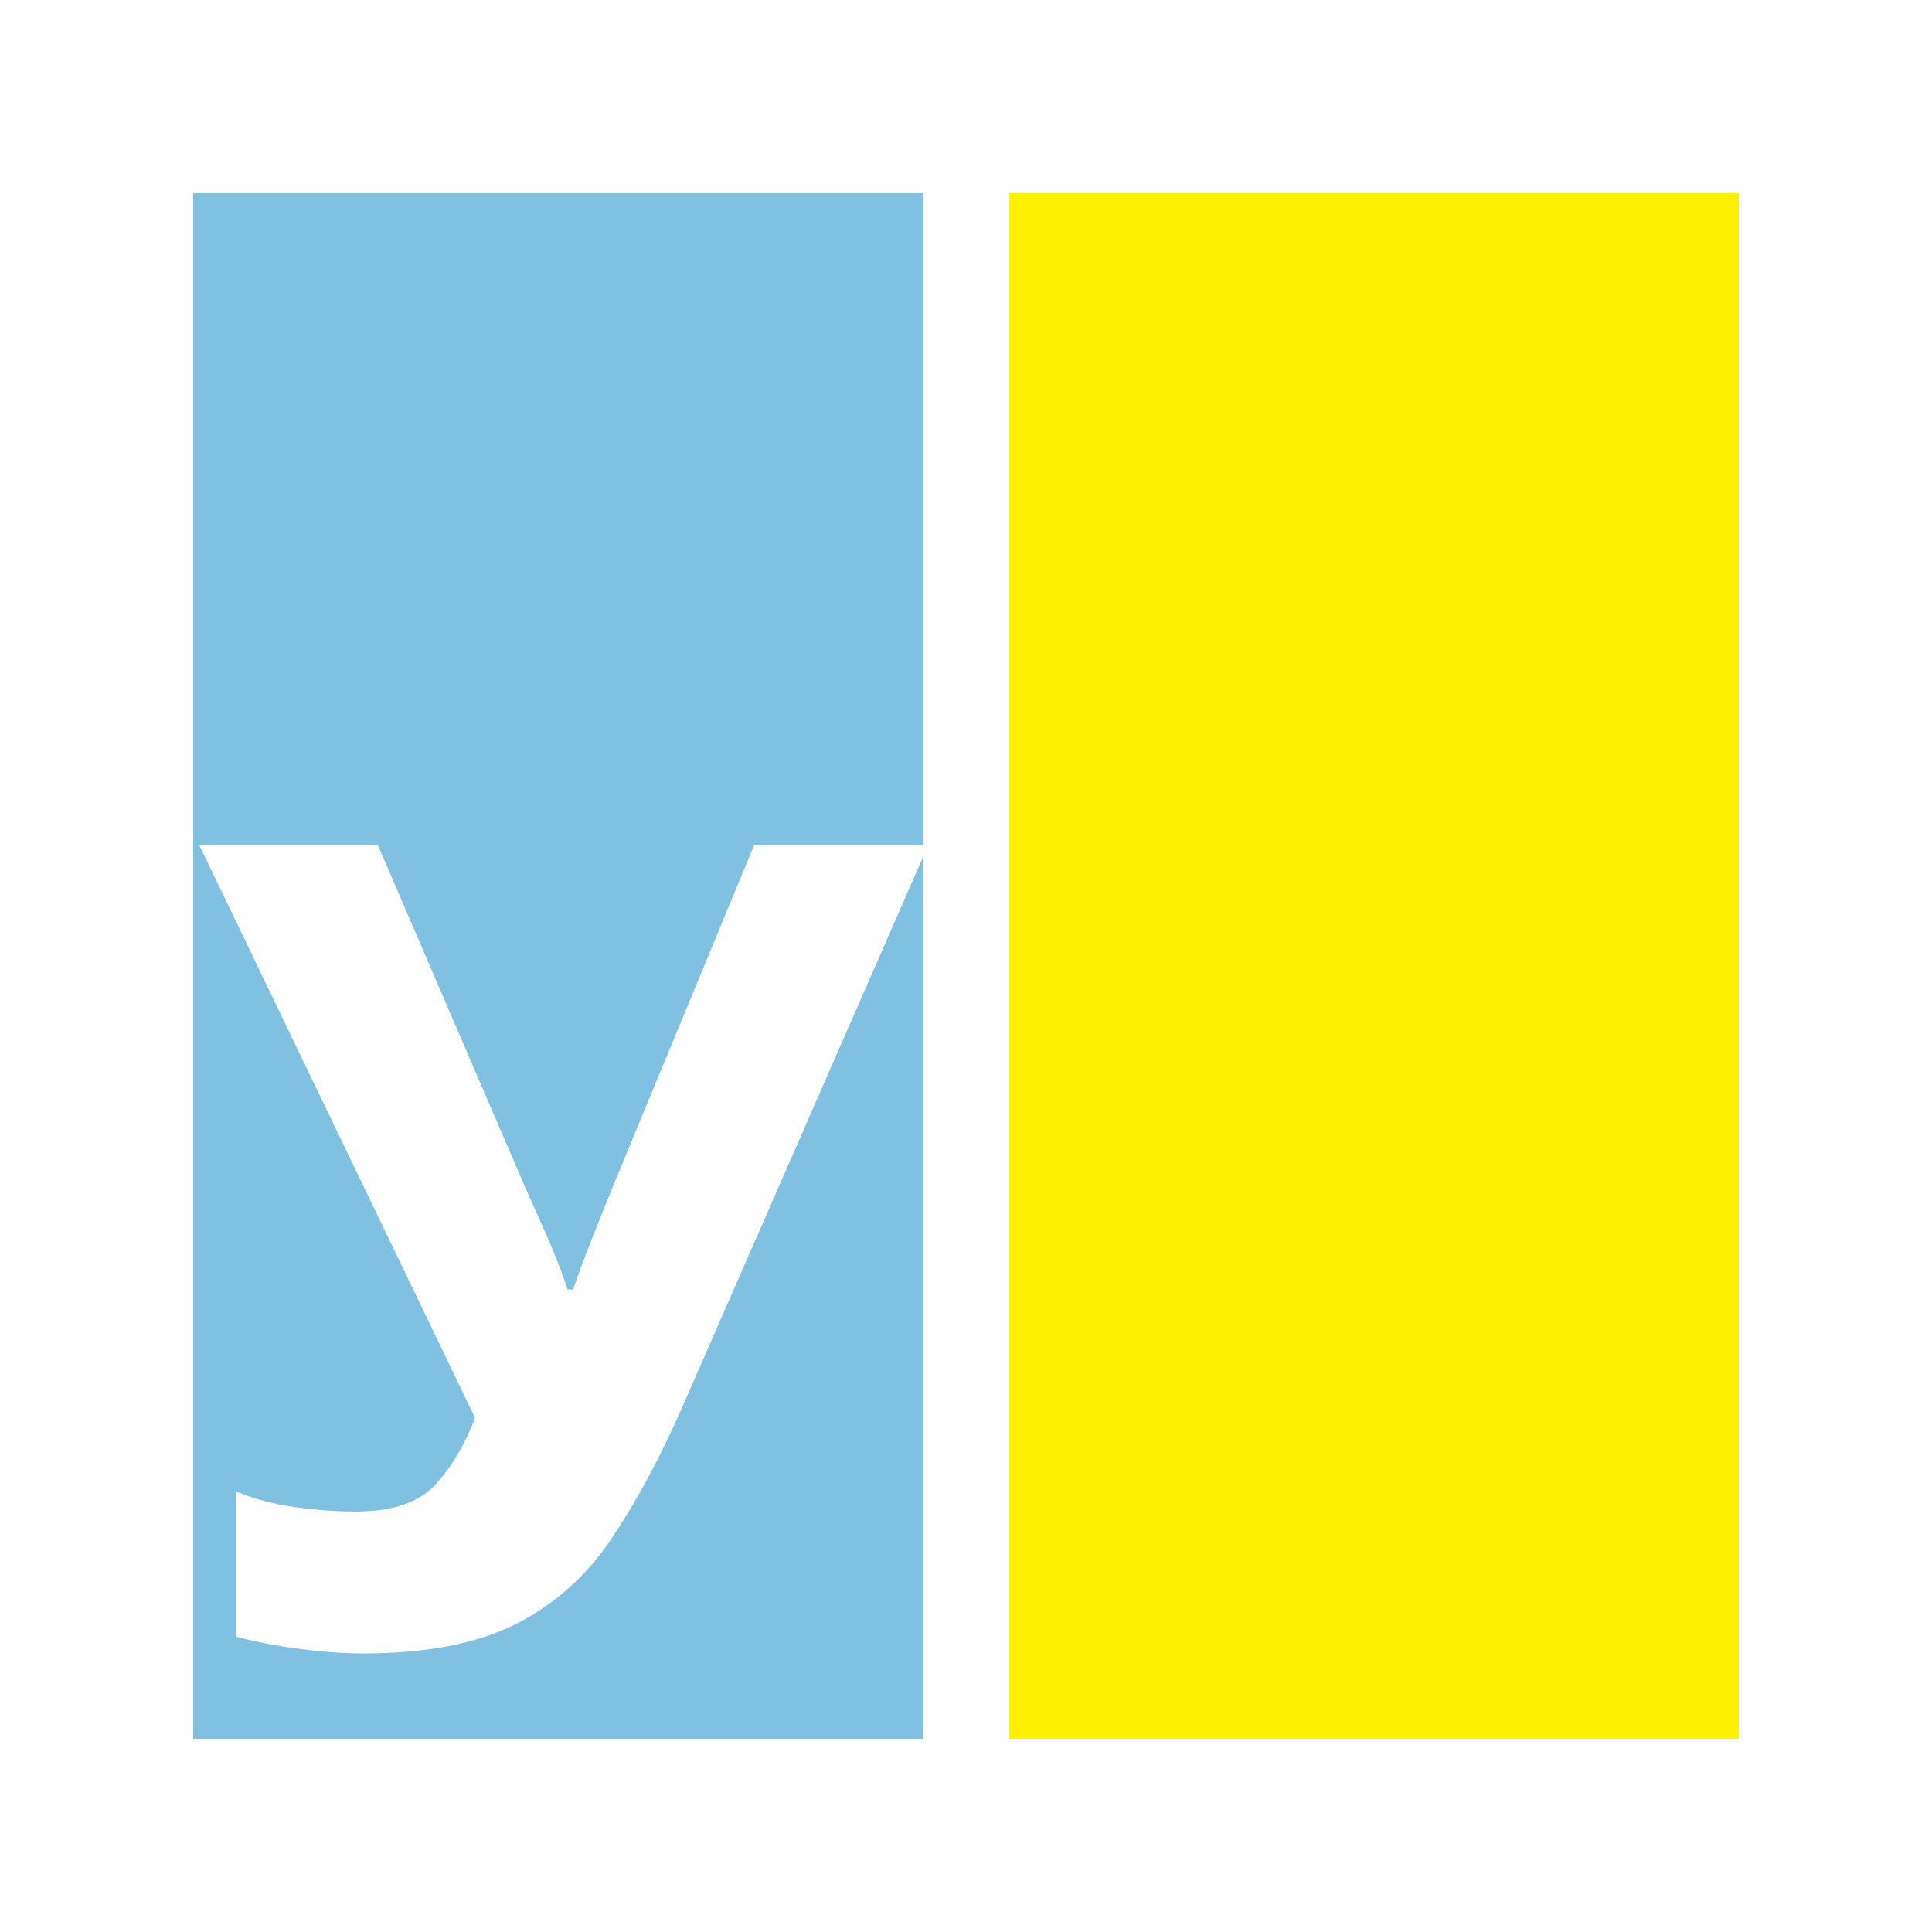
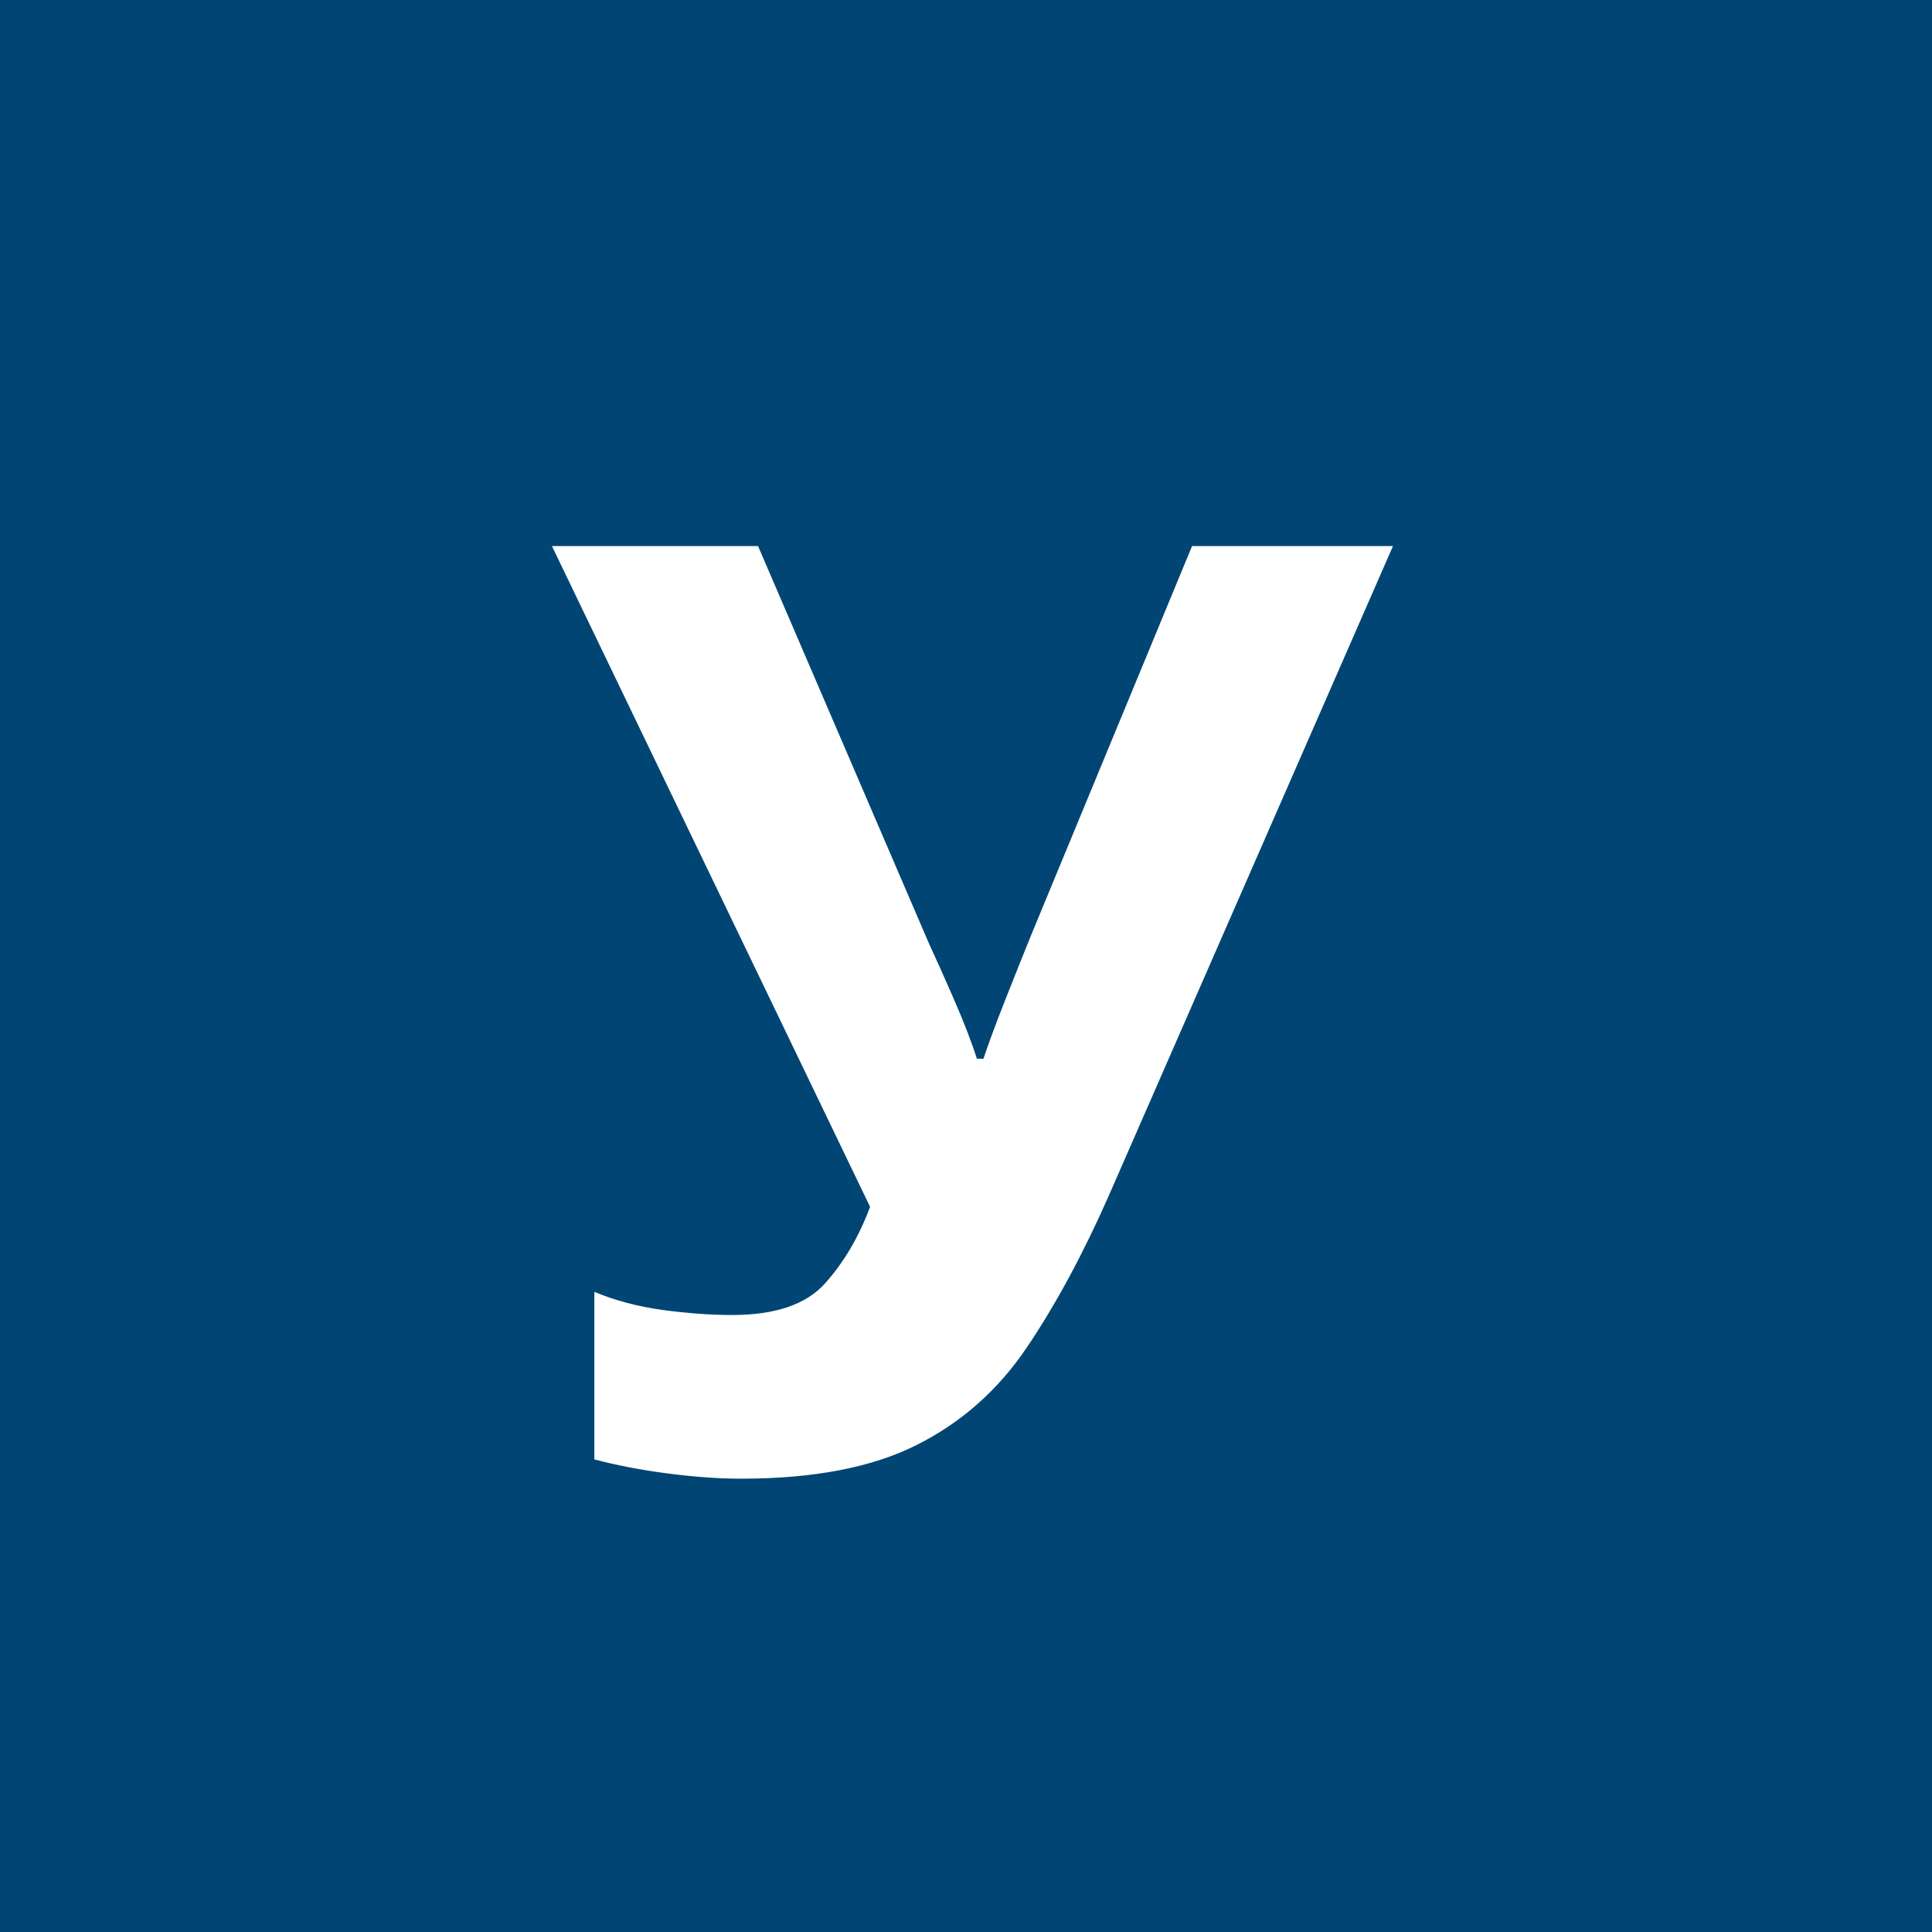
<svg xmlns="http://www.w3.org/2000/svg" viewBox="0 0 180 180" width="180" height="180">
-   <rect width="180" height="180" fill="#FFFFFF" />
-   <rect x="18" y="18" width="68" height="144" fill="#80C1E1" />
-   <rect x="94" y="18" width="68" height="144" fill="#FFEF00" />
-   <text x="52" y="153" font-family="Montserrat, sans-serif" font-weight="700" font-size="104" fill="#FFFFFF" text-anchor="middle">У</text>
+   <rect x="0" y="0" width="180" height="180" fill="#004573" />
+   <text x="90" y="90" font-family="Montserrat, sans-serif" font-weight="700" font-size="120" fill="#FFFFFF" text-anchor="middle" dominant-baseline="central">У</text>
</svg>
